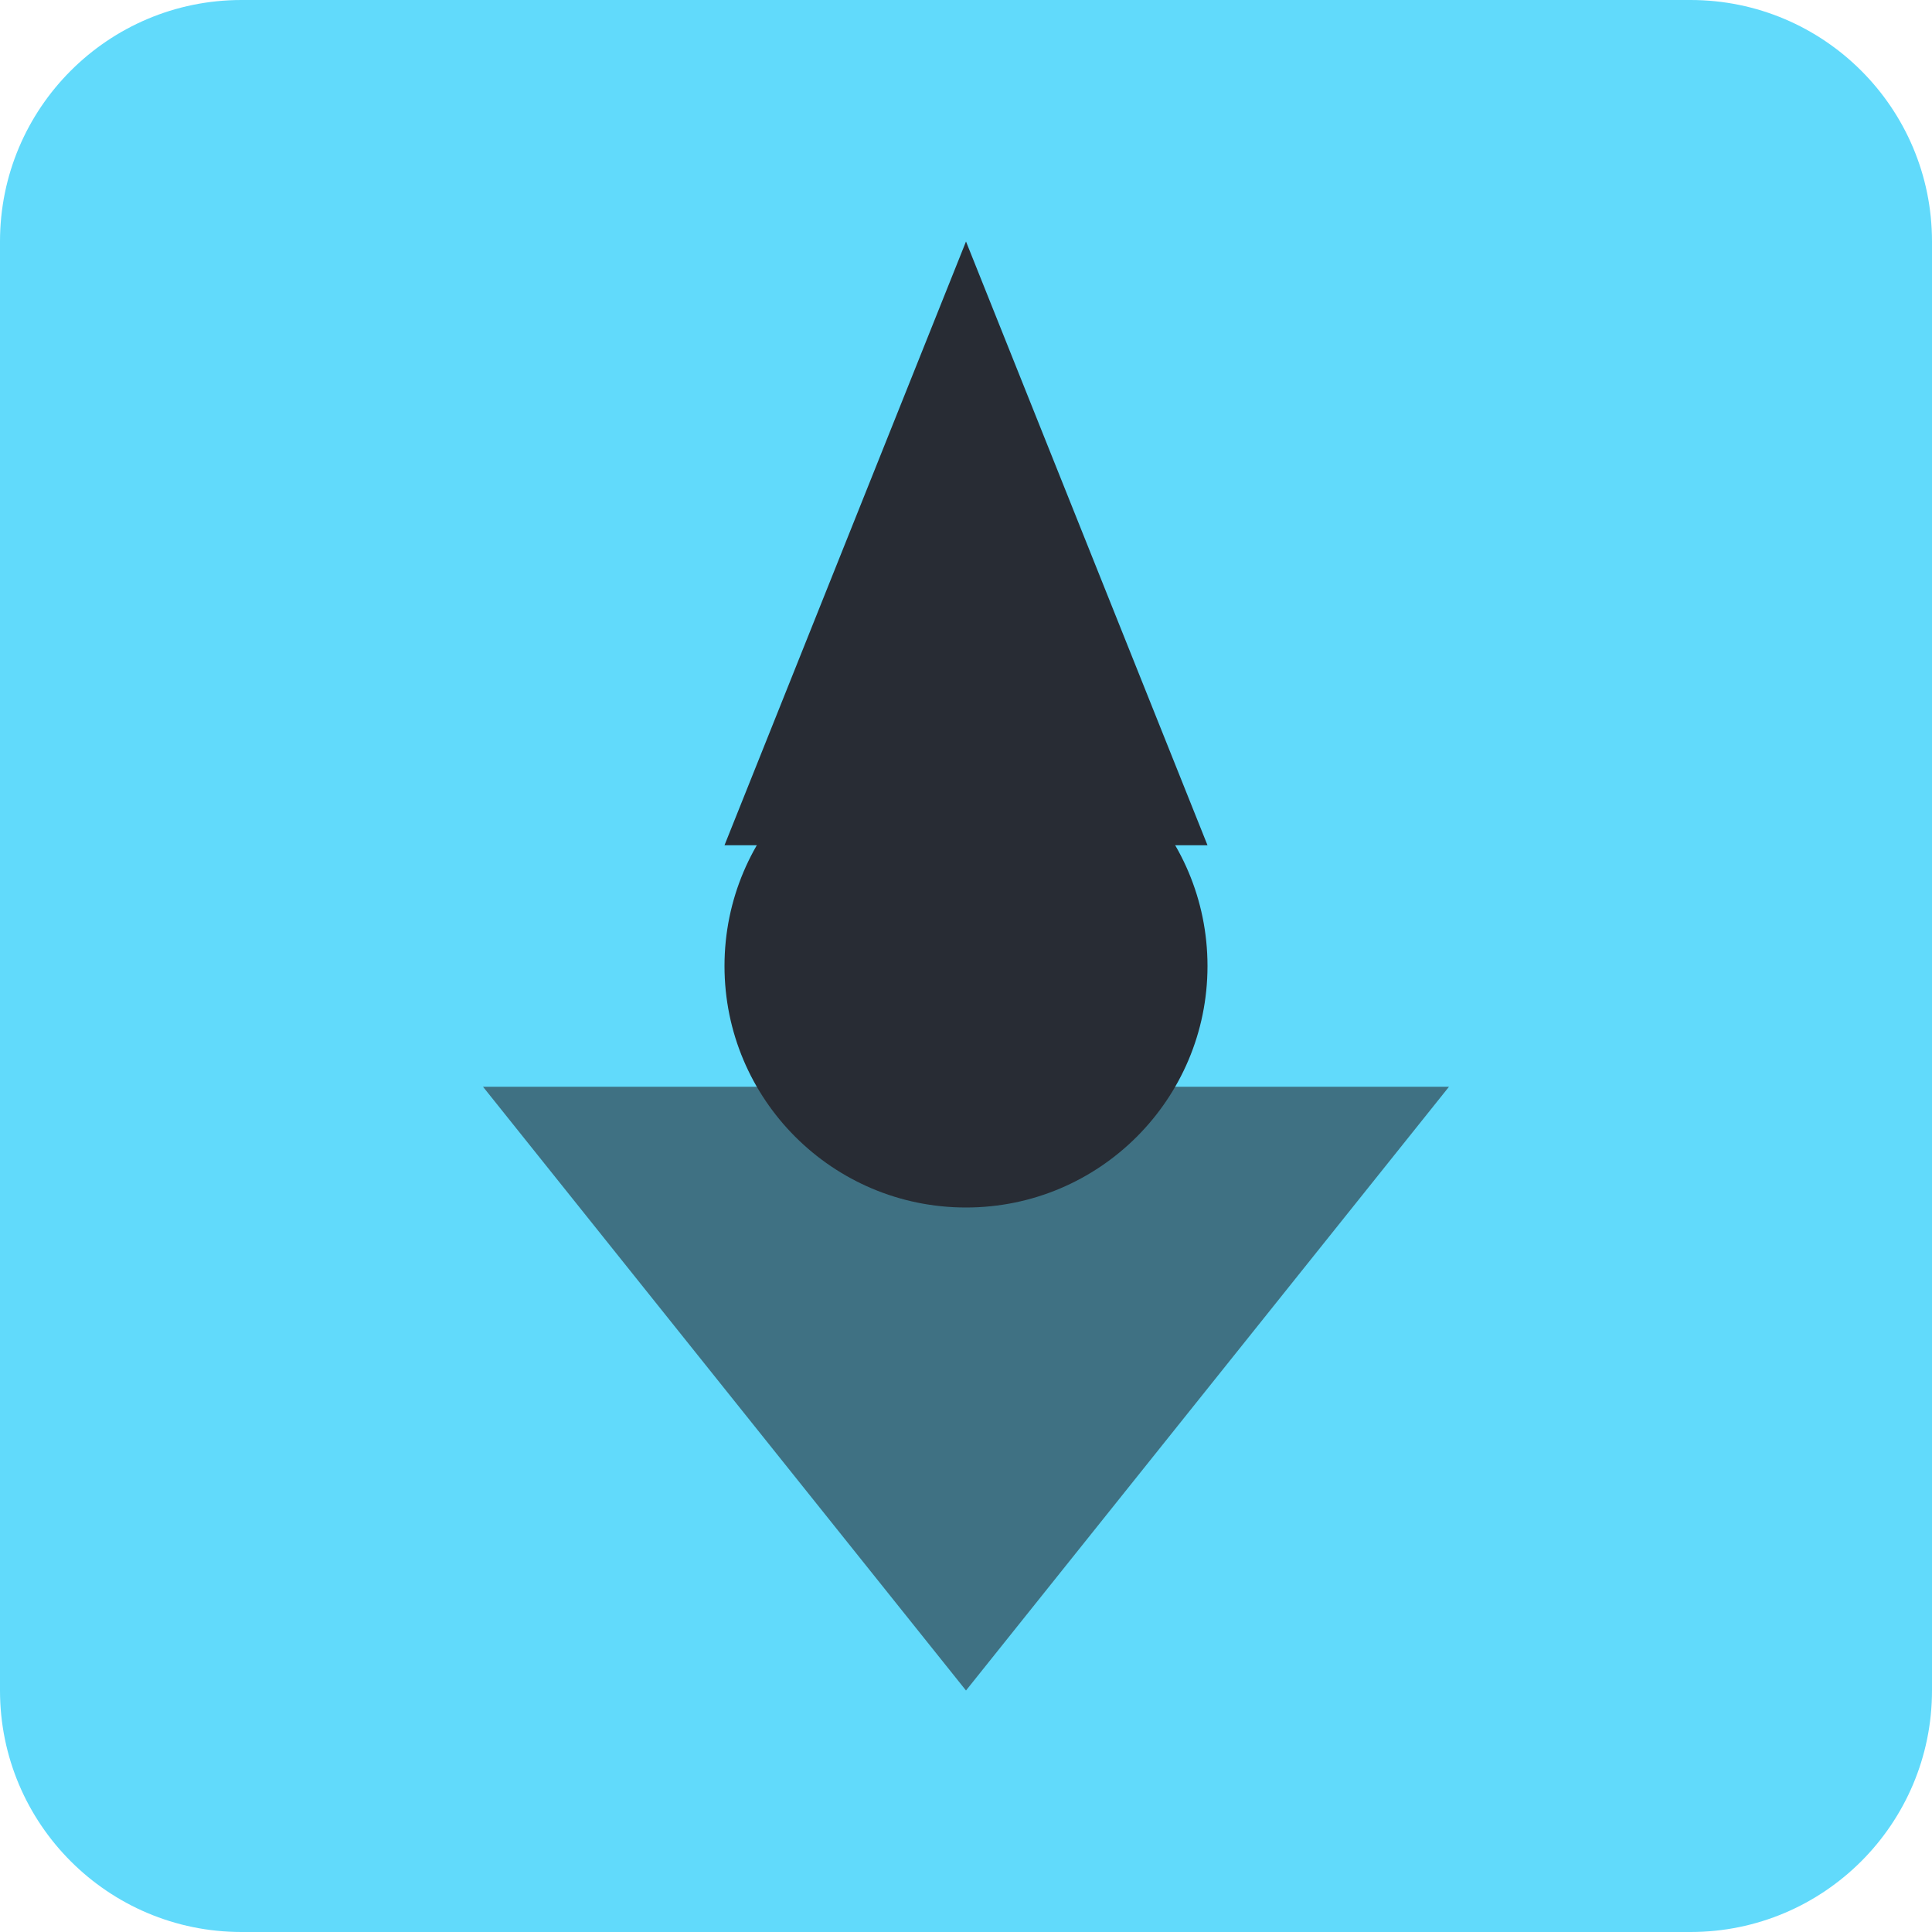
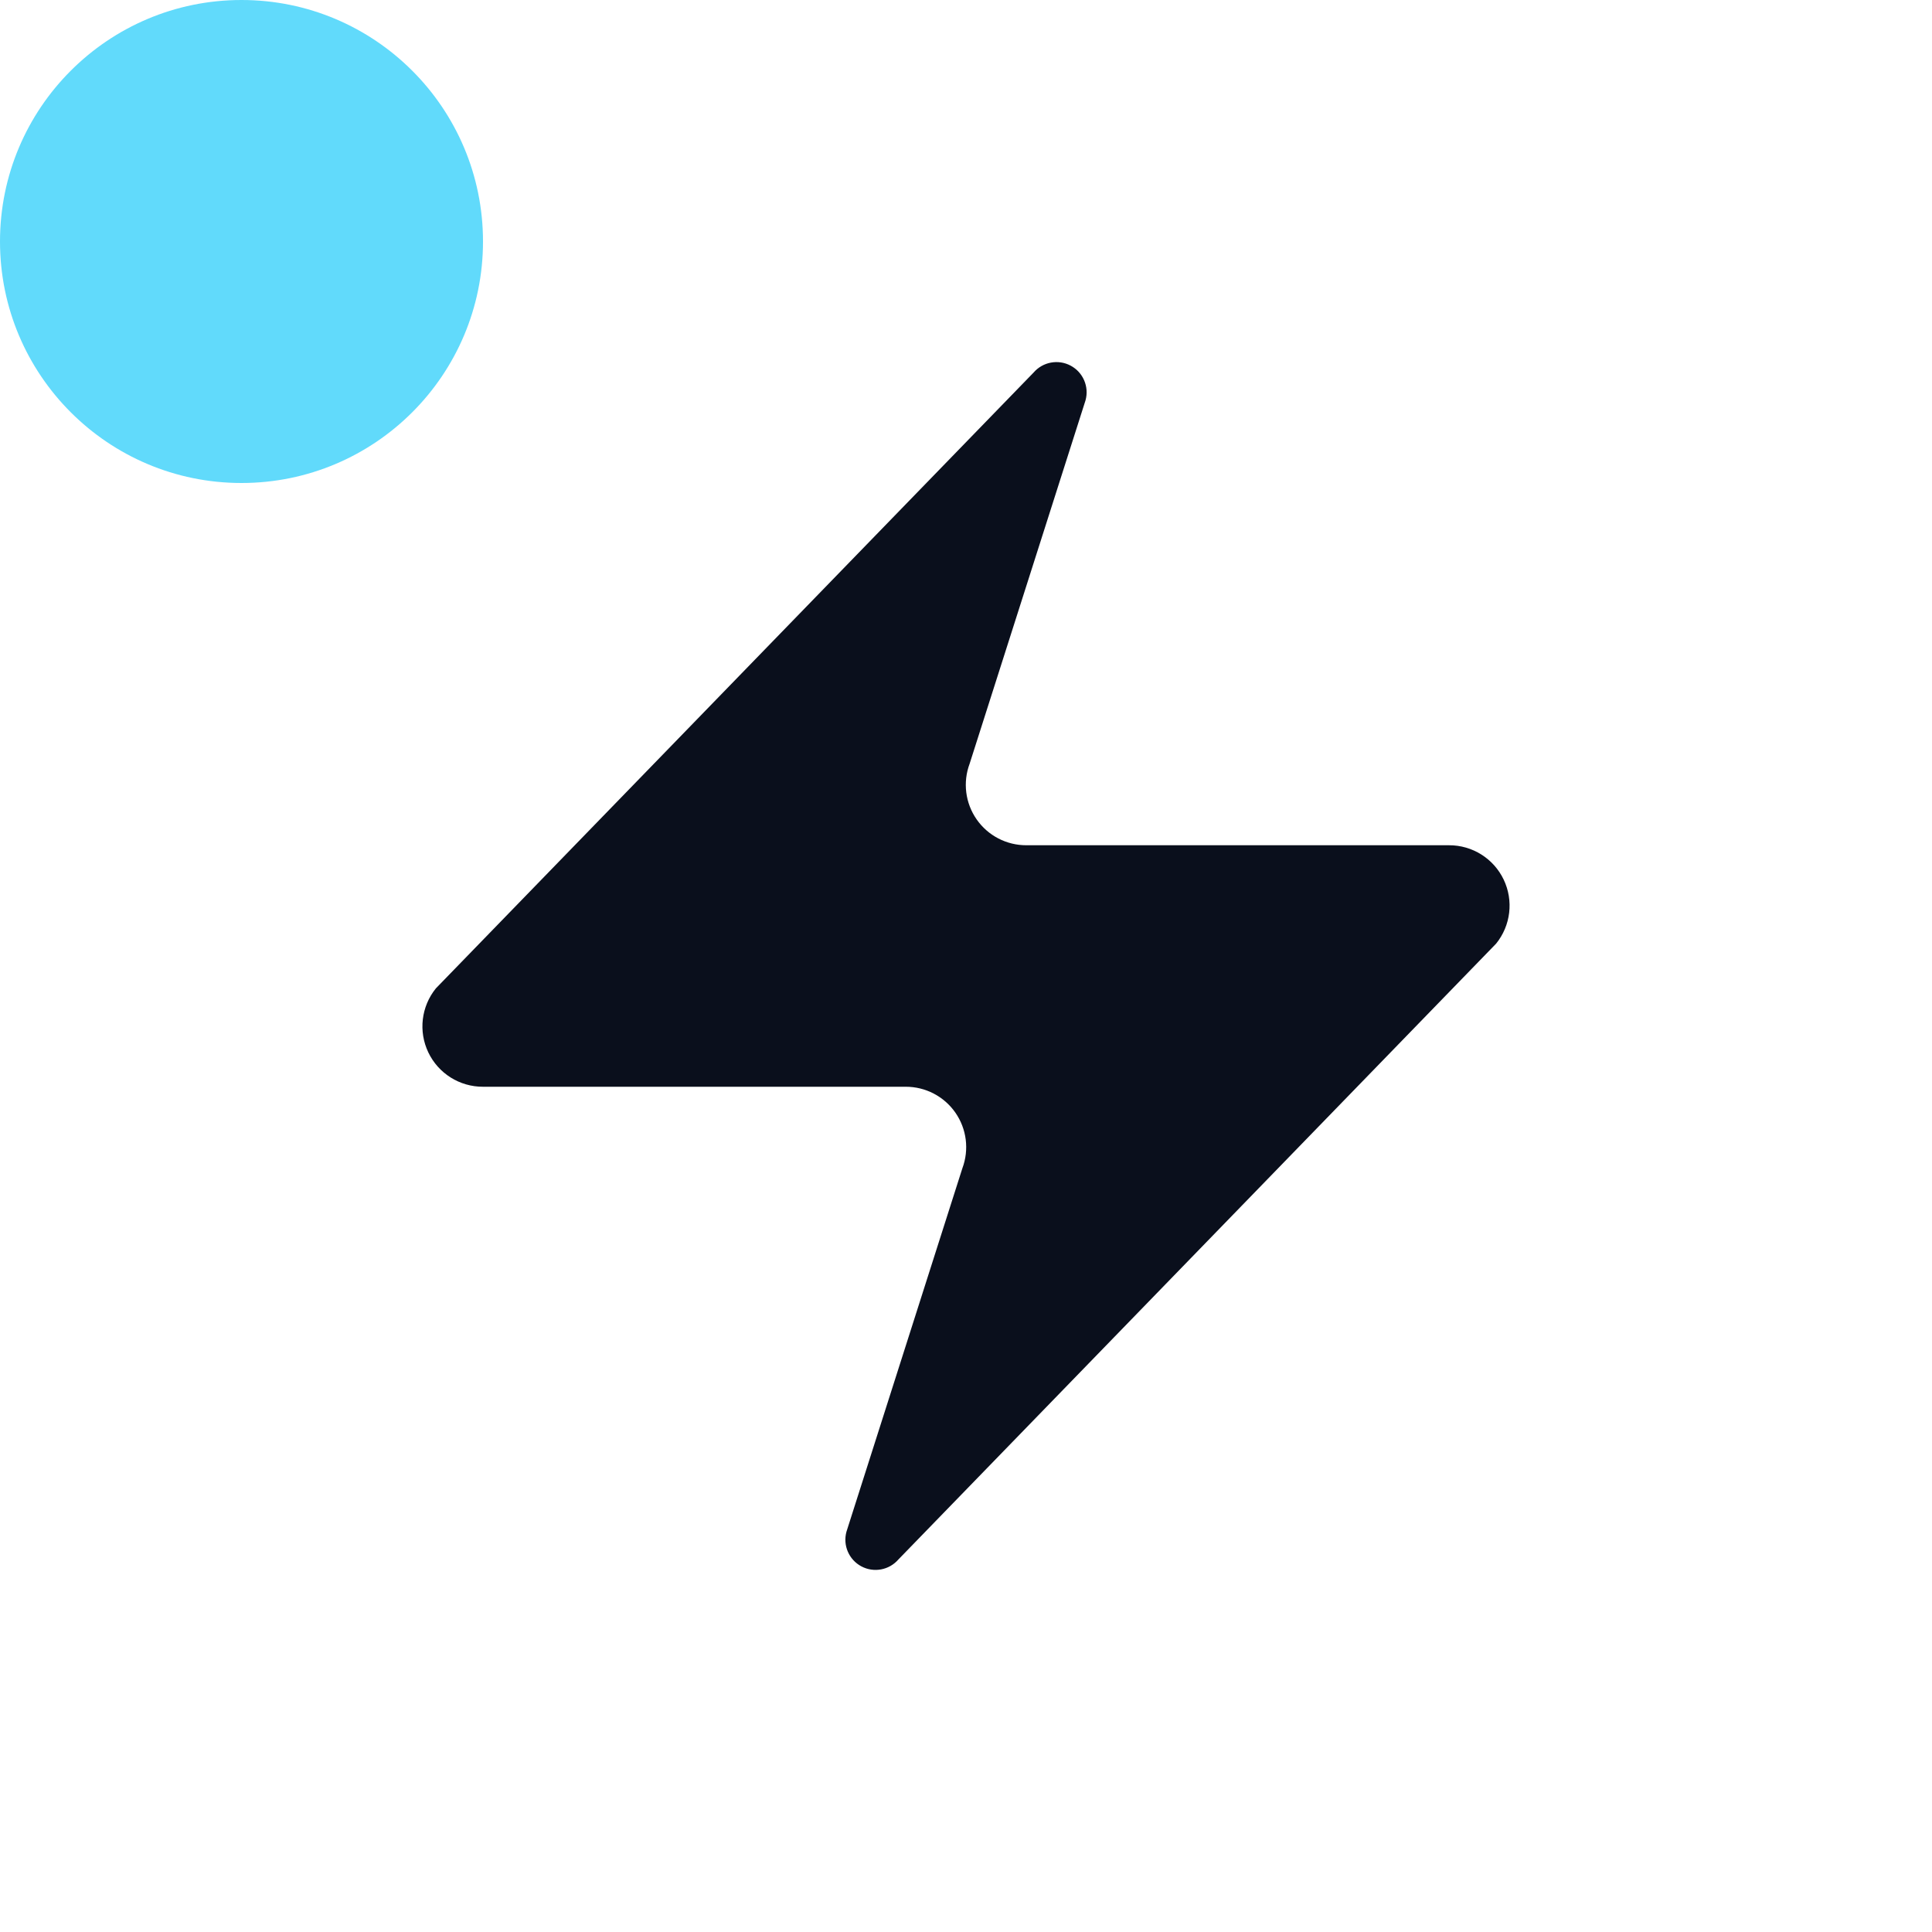
- <svg xmlns="http://www.w3.org/2000/svg" width="128" height="128" viewBox="0 0 128 128">
-   <rect width="128" height="128" rx="16" fill="#61DAFB" />
-   <path d="M64 16L80 56H48L64 16Z" fill="#282C34" />
-   <path d="M32 72H96L64 112L32 72Z" fill="#282C34" opacity="0.6" />
-   <circle cx="64" cy="64" r="16" fill="#282C34" />
+ <svg xmlns="http://www.w3.org/2000/svg" width="128" height="128" viewBox="0 0 512 512">
+   <rect width="128" height="128" rx="96" fill="#61DAFB" />
+   <g transform="translate(64, 64) scale(16)">
+     <path d="M4 14a1 1 0 0 1-.78-1.63l9.9-10.2a.5.5 0 0 1 .86.46l-1.92 6.02A1 1 0 0 0 13 10h7a1 1 0 0 1 .78 1.63l-9.9 10.2a.5.5 0 0 1-.86-.46l1.92-6.02A1 1 0 0 0 11 14z" fill="#0A0F1C" />
+   </g>
</svg>
